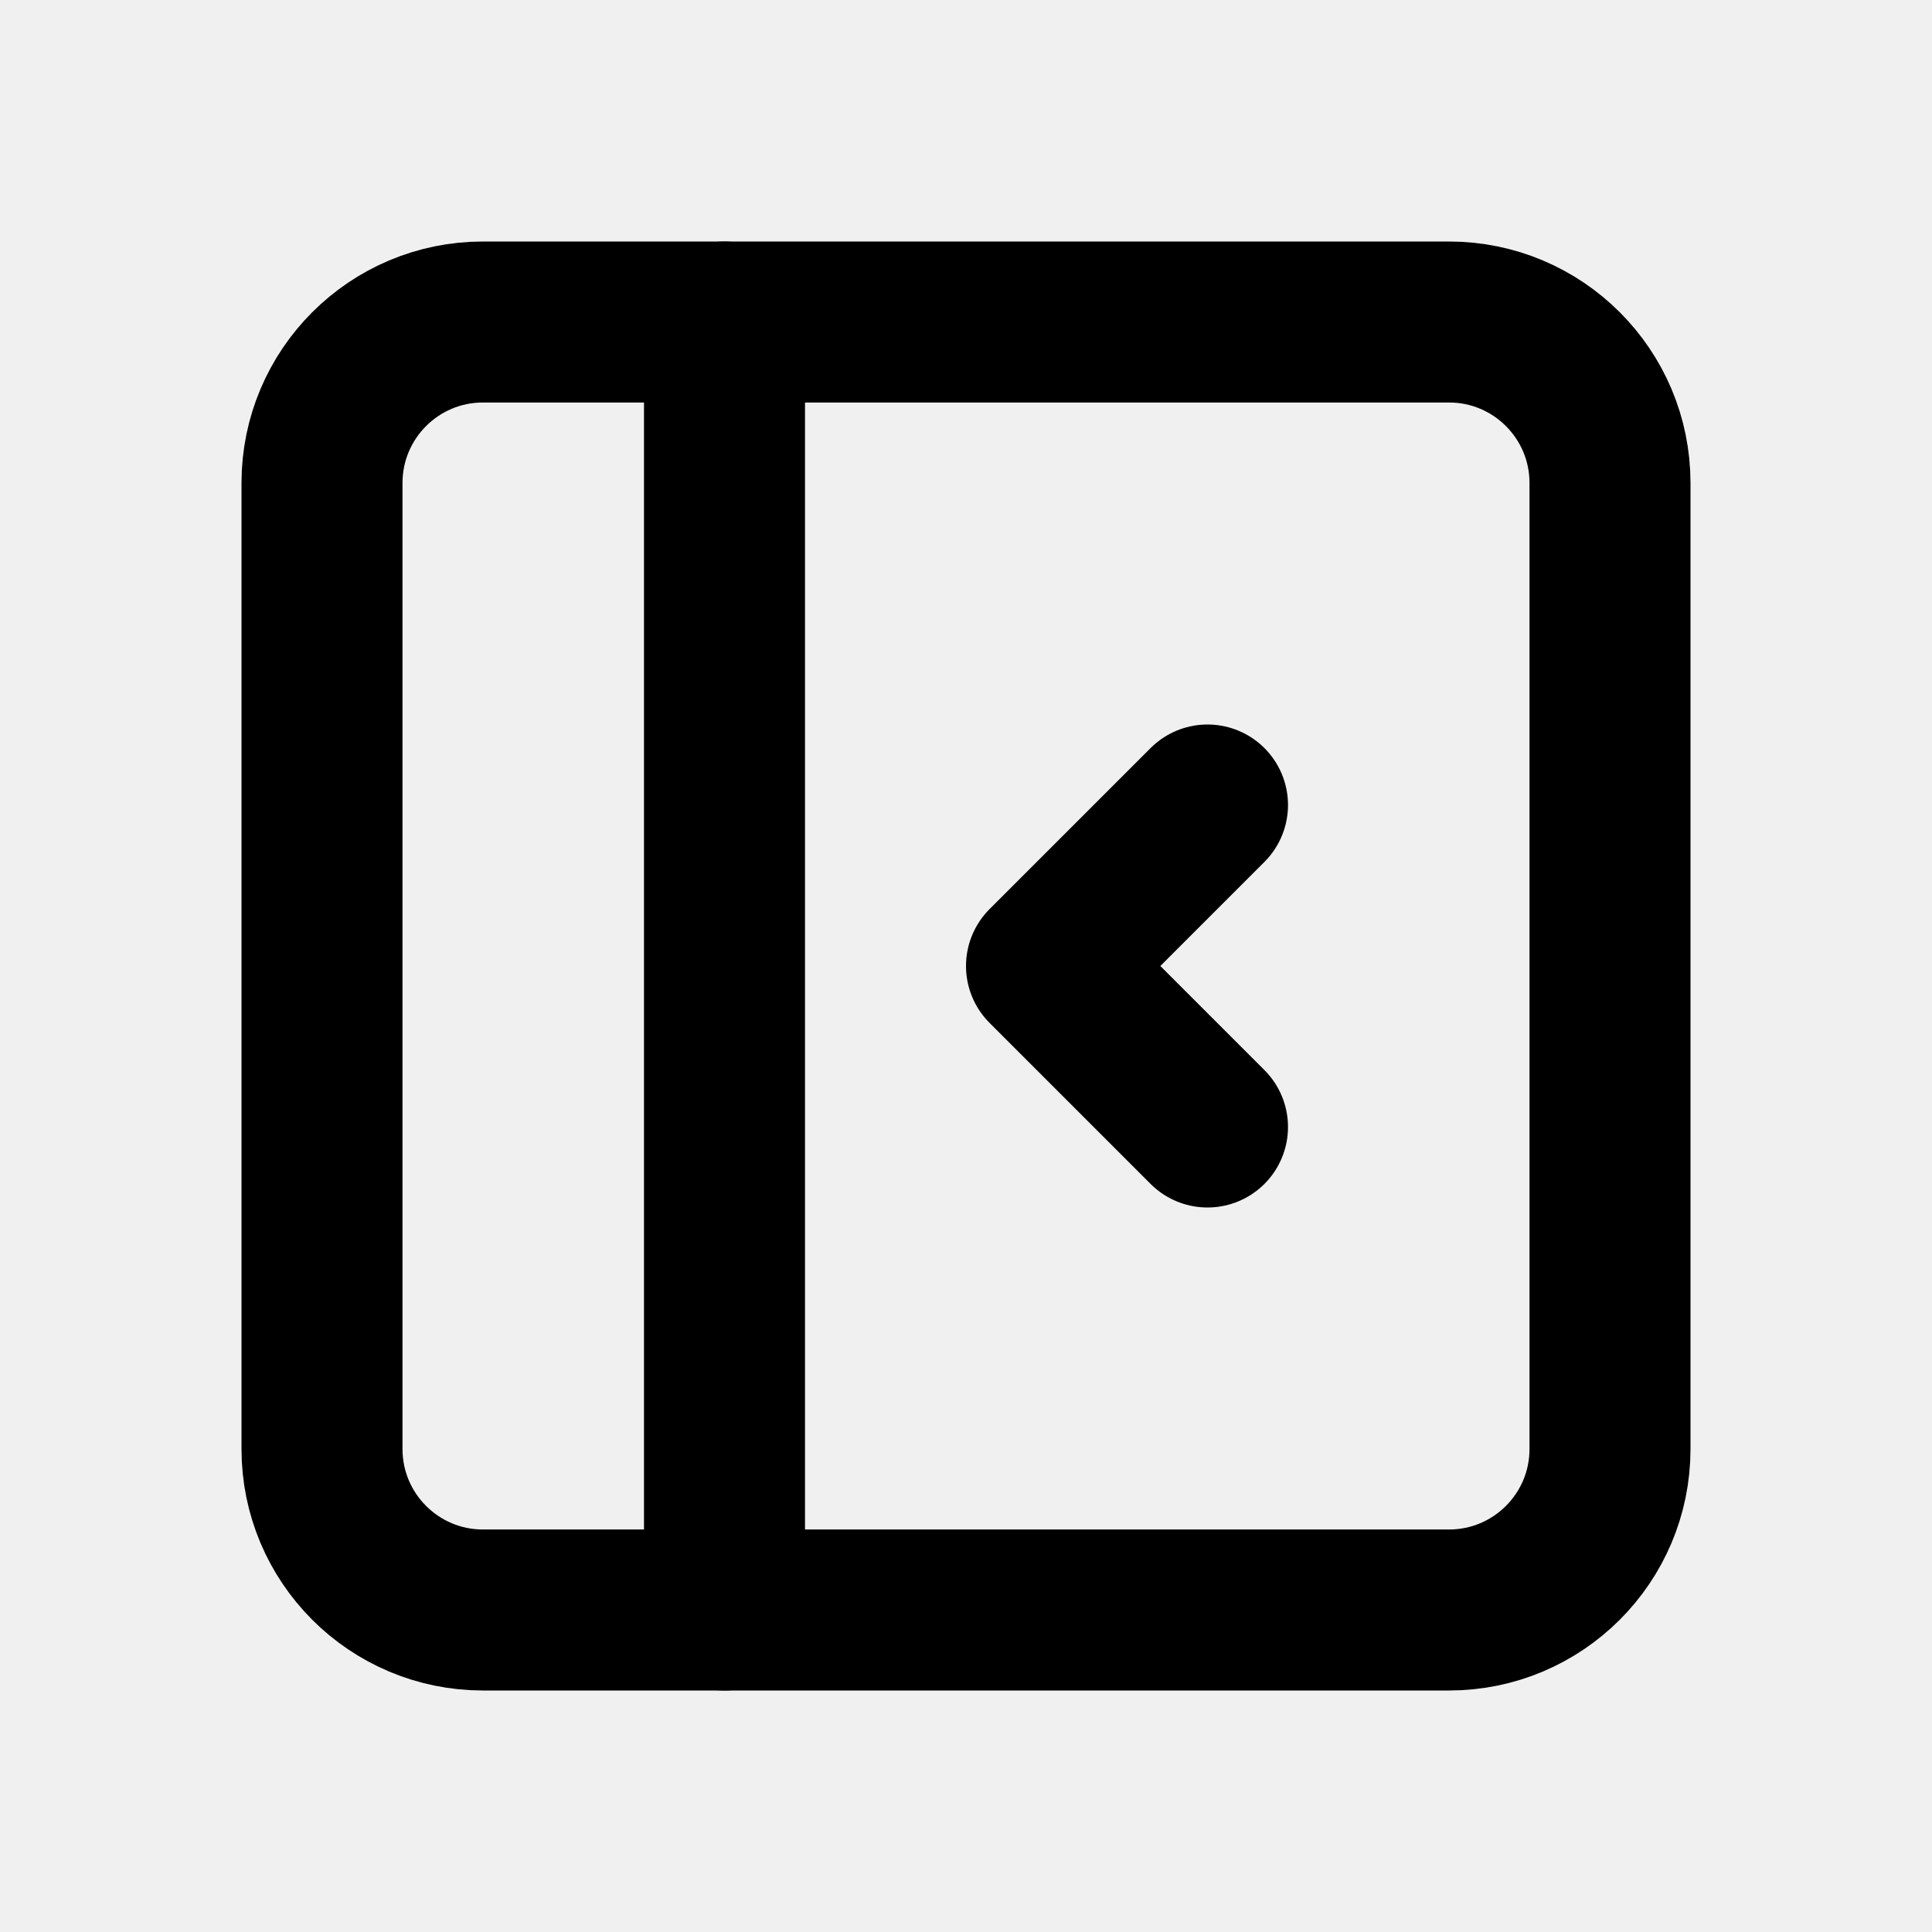
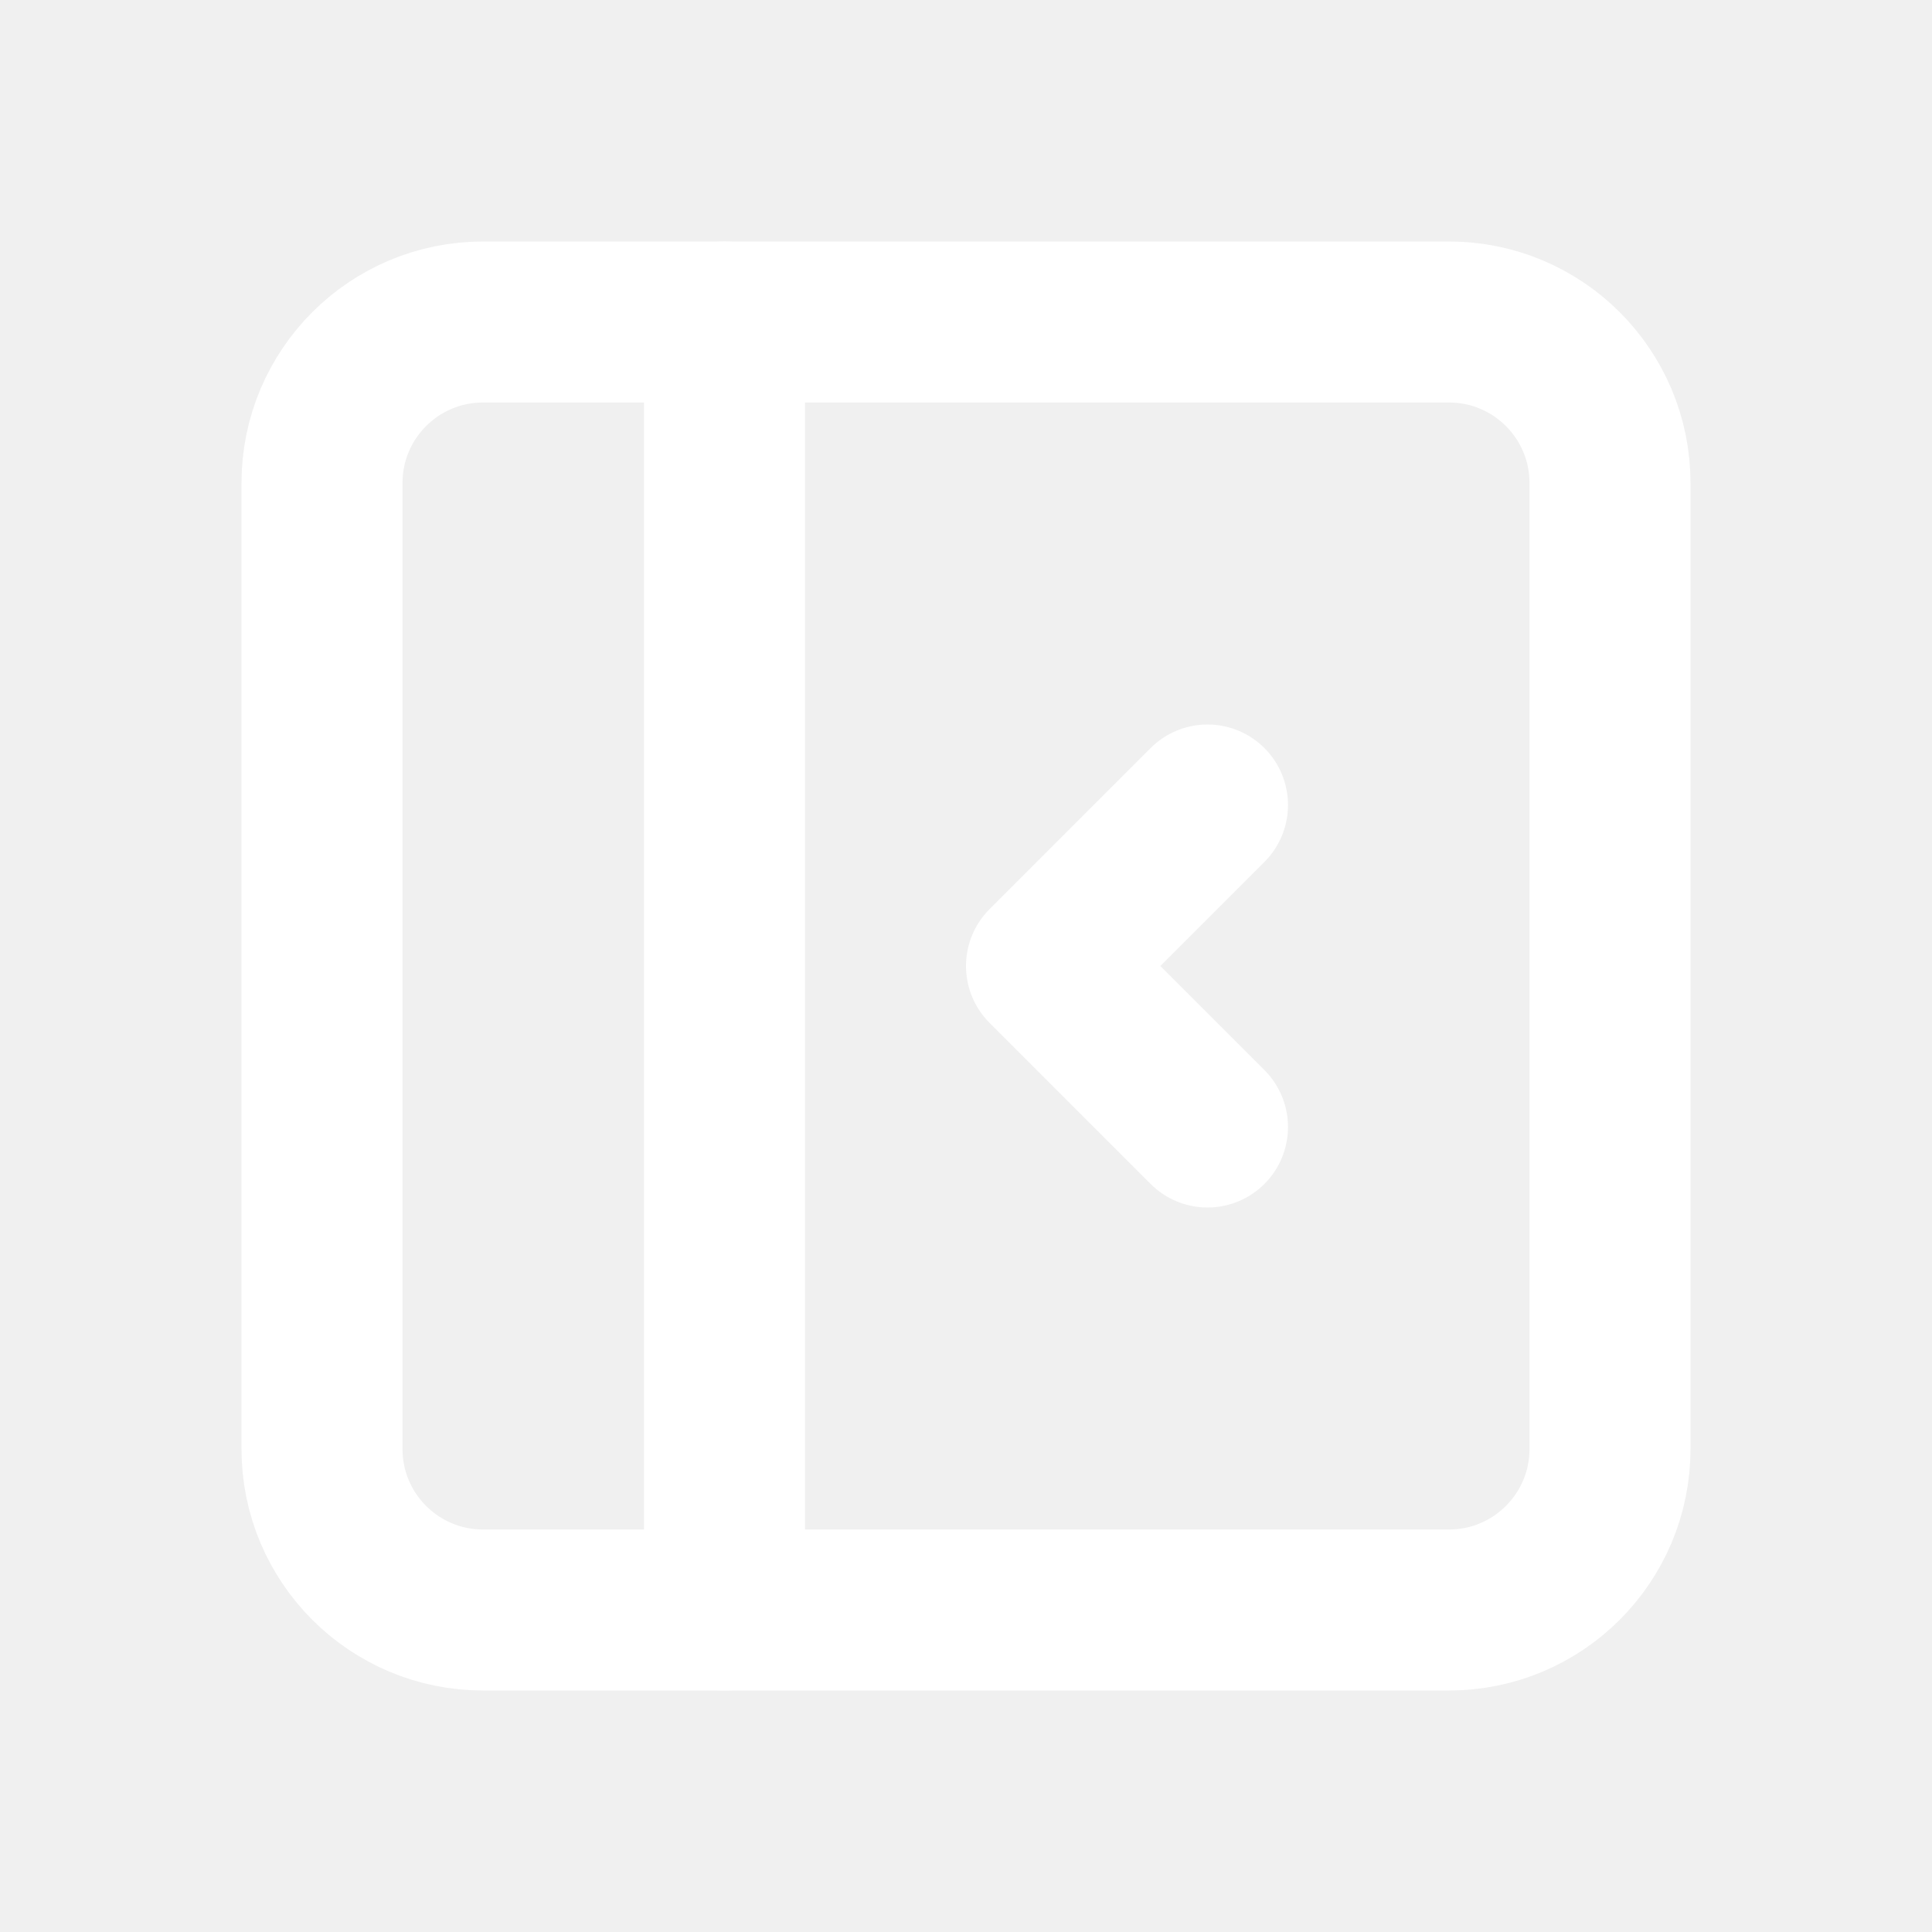
- <svg xmlns="http://www.w3.org/2000/svg" class="icon icon-tabler icon-tabler-layout-sidebar-left-collapse" width="24" height="24" viewBox="0 0 24 24" stroke-width="2" stroke="currentColor" fill="none" stroke-linecap="round" stroke-linejoin="round">
+ <svg xmlns="http://www.w3.org/2000/svg" class="icon icon-tabler icon-tabler-layout-sidebar-left-collapse" width="24px" height="24px" viewBox="0 0 24 24" stroke-width="2" stroke="#ffffff" fill="none" stroke-linecap="round" stroke-linejoin="round" data-originalstrokecolor="#9b1fe8" transform="rotate(0) scale(1, 1)">
  <path stroke="none" d="M0 0h24v24H0z" fill="none" />
  <rect x="4" y="4" width="16" height="16" rx="2" />
  <path d="M9 4v16" />
  <path d="M15 10l-2 2l2 2" />
</svg>
